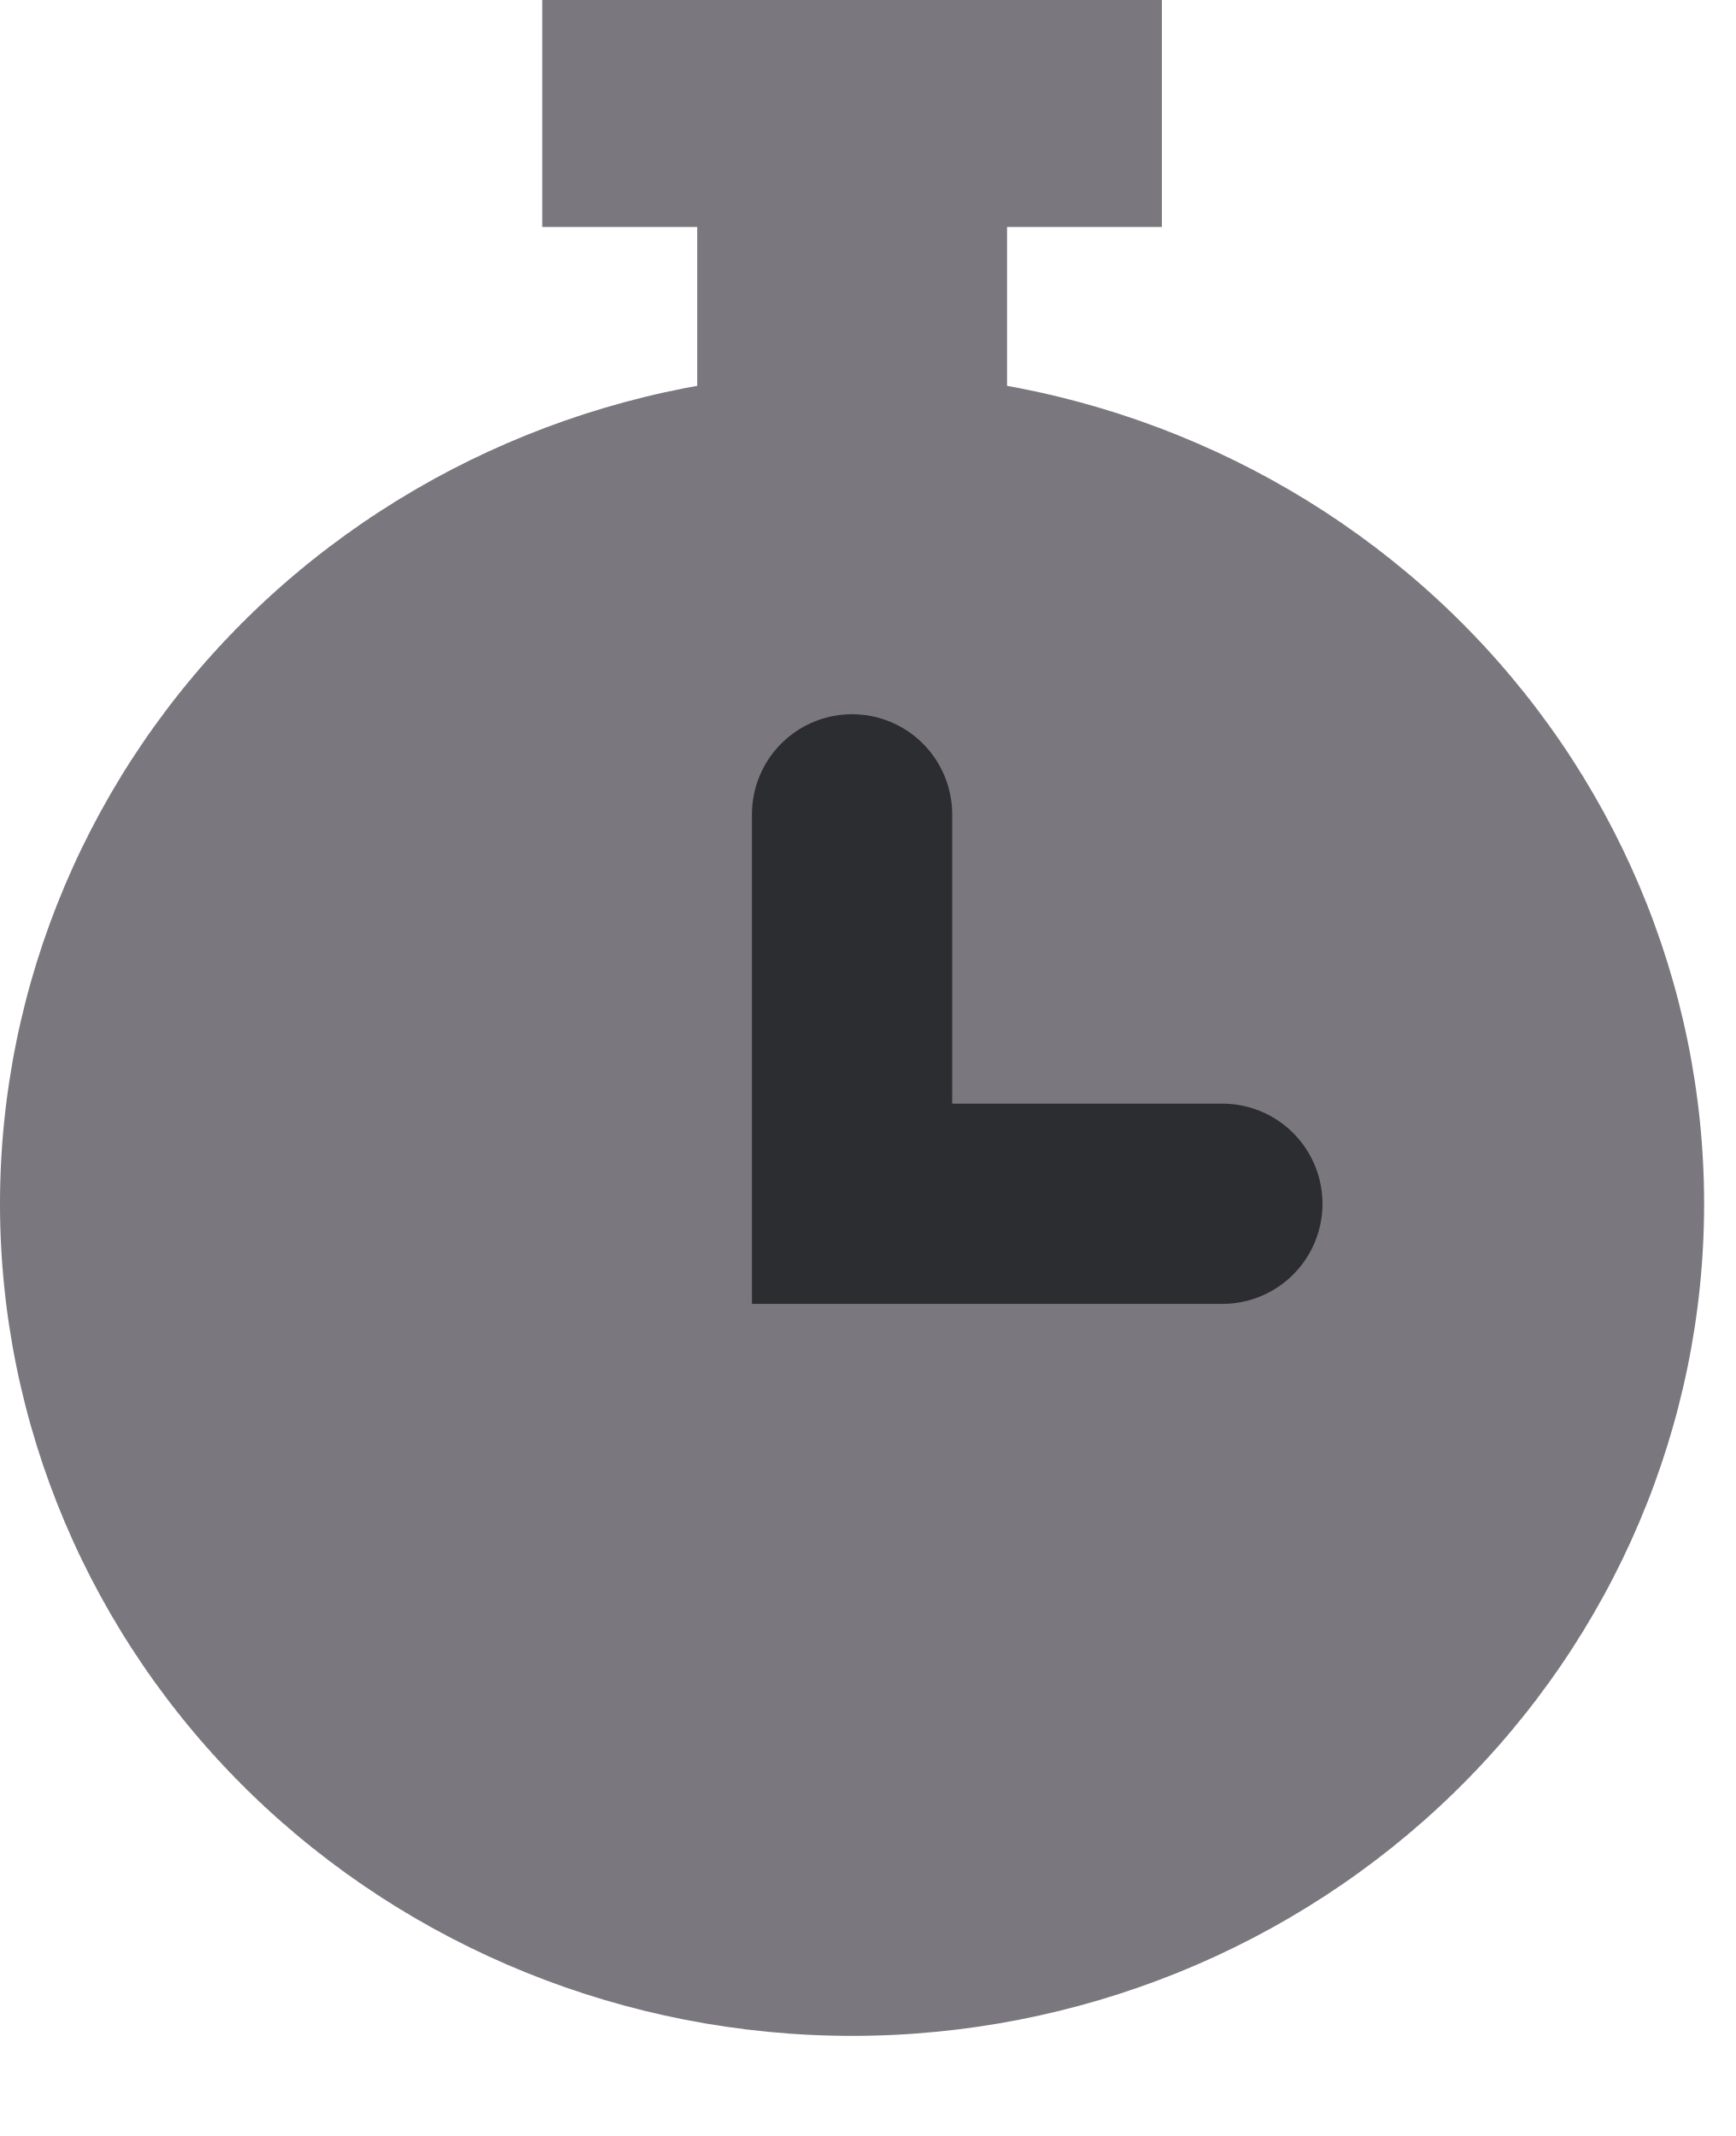
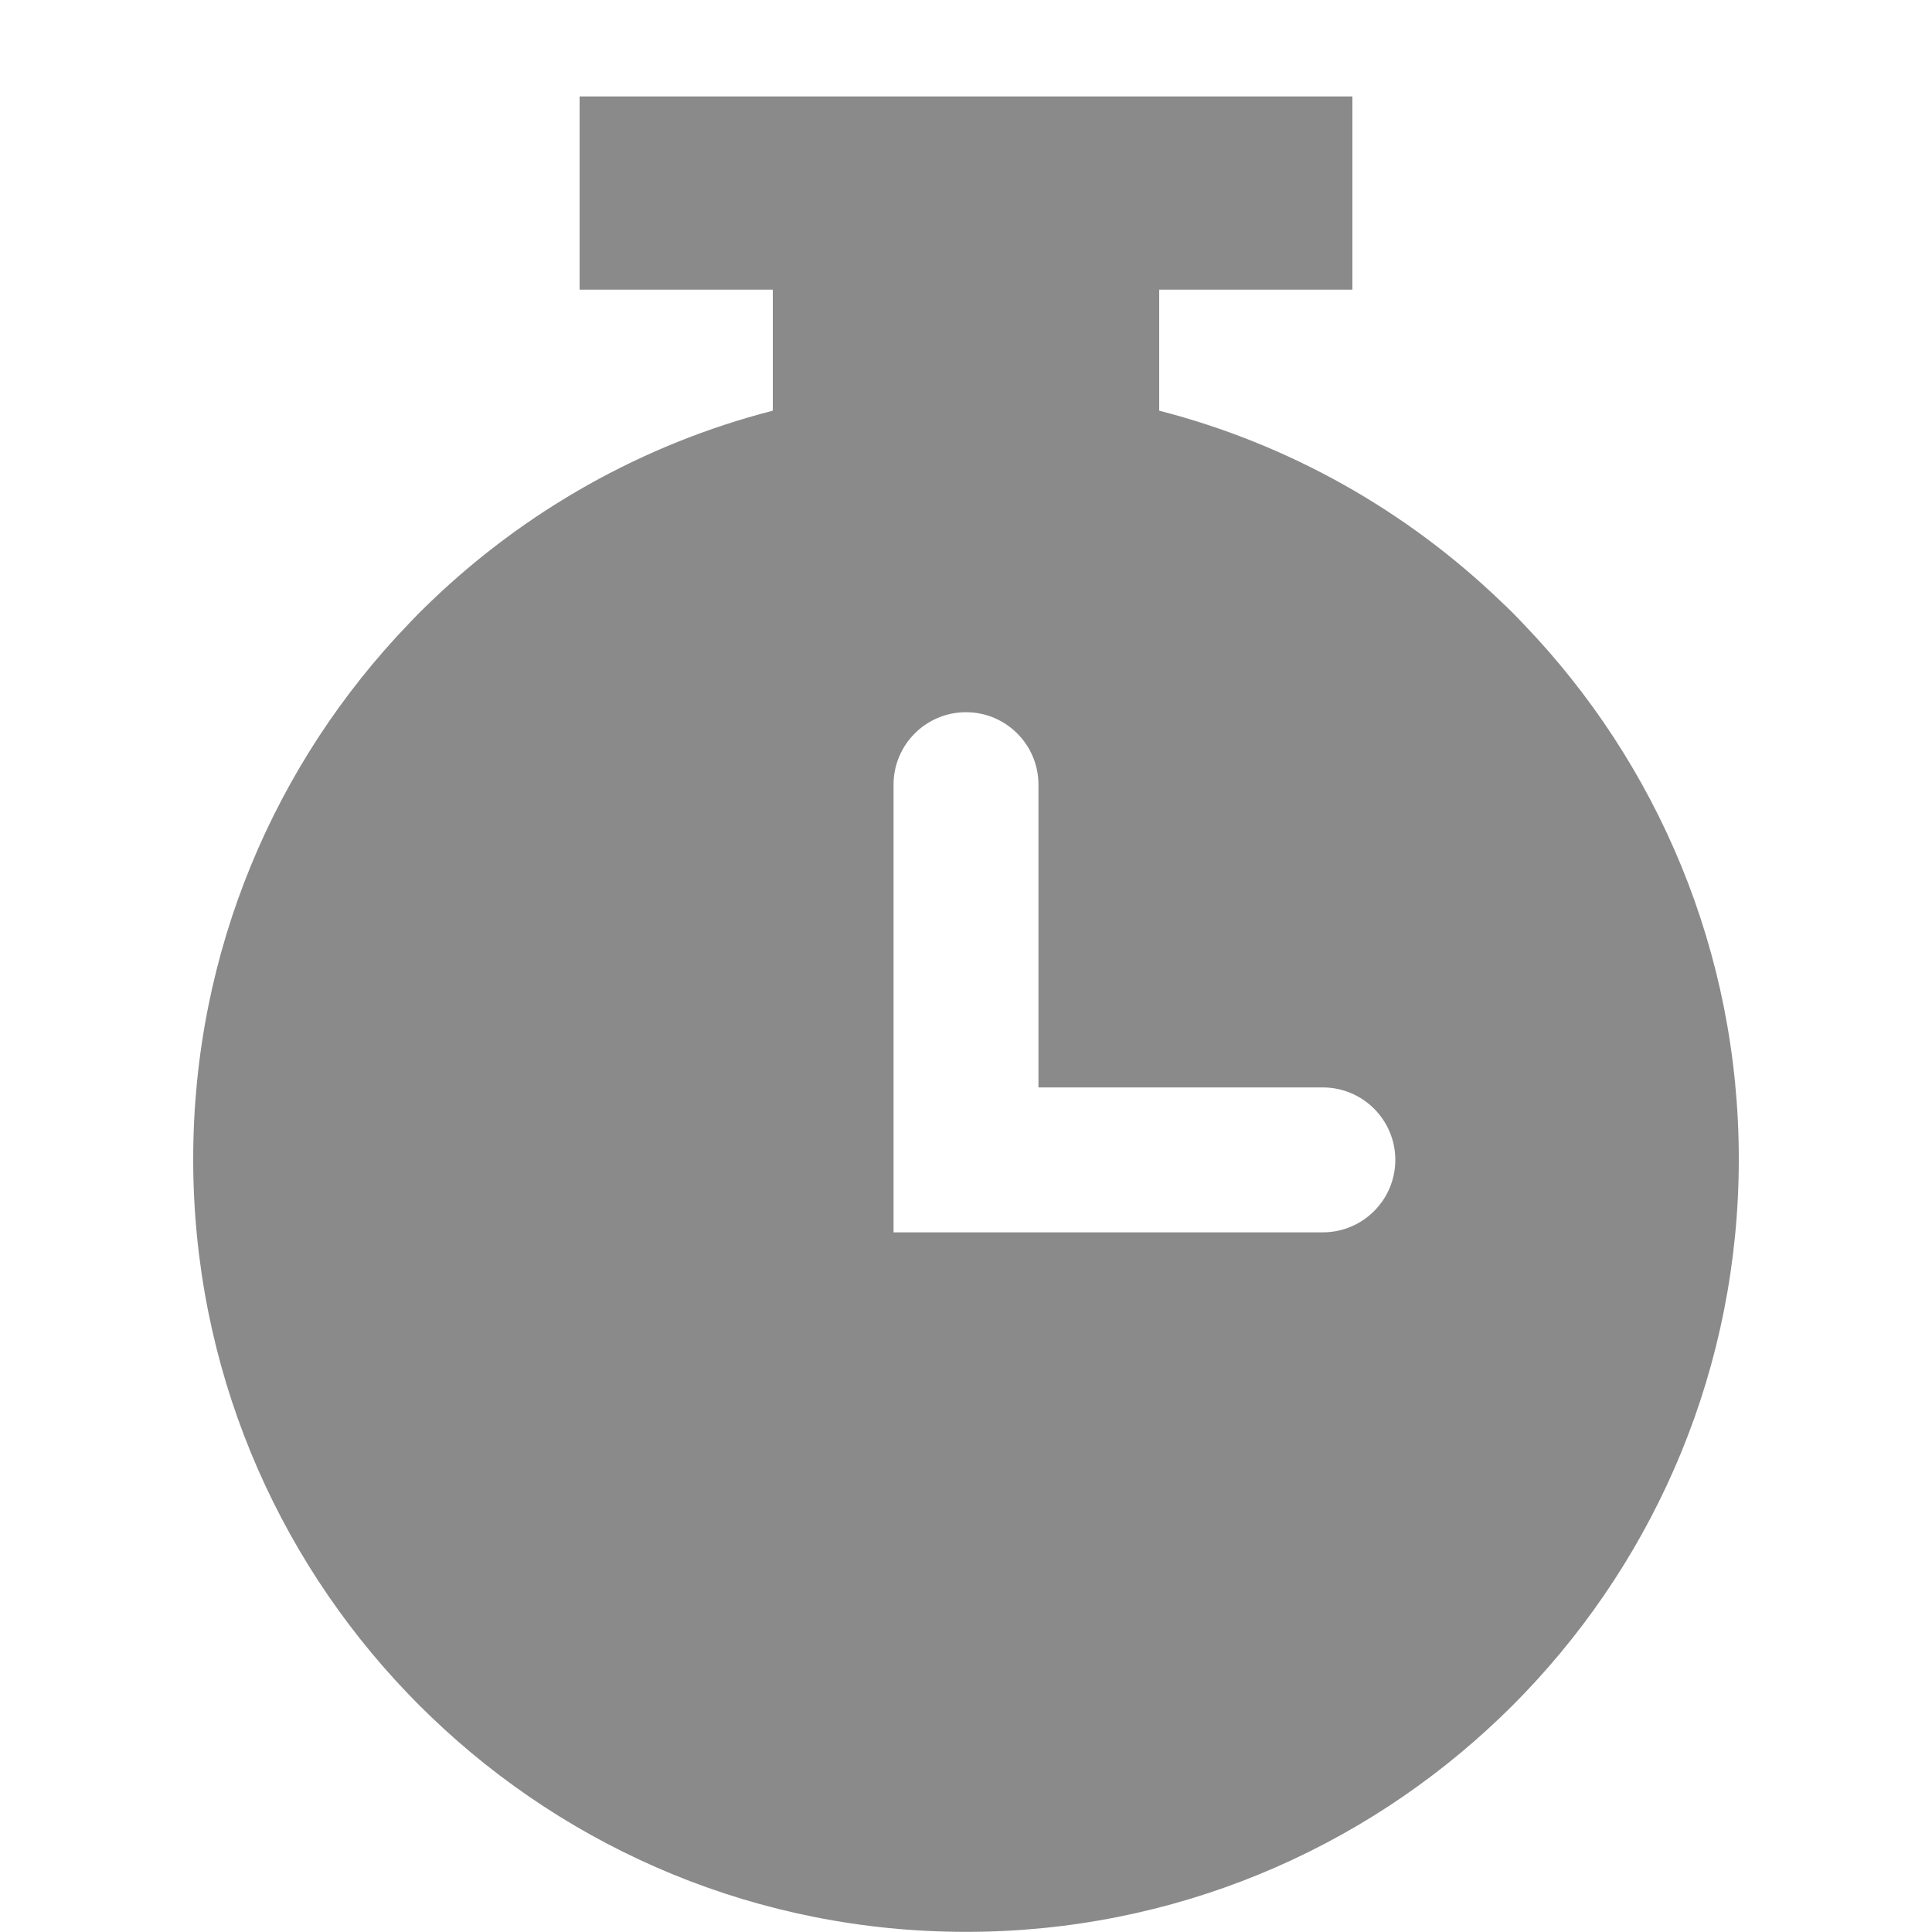
- <svg xmlns="http://www.w3.org/2000/svg" width="13" height="16" viewBox="0 0 13 16" fill="none">
-   <circle cx="6.5" cy="9.27" r="5.5" fill="#7A787E" />
-   <path d="M6.383 3.919C7.768 3.919 9.096 4.456 10.076 5.413C11.055 6.369 11.605 7.666 11.605 9.018C11.605 10.37 11.055 11.667 10.076 12.623C9.096 13.579 7.768 14.117 6.383 14.117C4.998 14.117 3.67 13.579 2.69 12.623C1.711 11.667 1.161 10.37 1.161 9.018C1.161 7.666 1.711 6.369 2.69 5.413C3.67 4.456 4.998 3.919 6.383 3.919ZM6.383 2.786C4.69 2.786 3.067 3.443 1.869 4.611C0.672 5.78 0 7.365 0 9.018C0 10.671 0.672 12.256 1.869 13.425C3.067 14.593 4.69 15.25 6.383 15.25C8.076 15.25 9.699 14.593 10.896 13.425C12.093 12.256 12.766 10.671 12.766 9.018C12.766 7.365 12.093 5.78 10.896 4.611C9.699 3.443 8.076 2.786 6.383 2.786Z" fill="#7A787E" />
-   <path d="M8.704 0H4.062V1.7H8.704V0Z" fill="#7A787E" />
-   <path d="M7.544 1.653H5.223V3.353H7.544V1.653Z" fill="#7A787E" />
-   <path d="M6.383 6.1V9.017H9.157" stroke="#2C2D31" stroke-width="1.5" stroke-miterlimit="10" stroke-linecap="round" />
+ <svg xmlns="http://www.w3.org/2000/svg" width="14" height="14" viewBox="0 0 14 14" fill="none">
+   <path fill-rule="evenodd" clip-rule="evenodd" d="M9.8 0.699H4.2V2.099H5.6V2.976C4.654 3.219 3.804 3.704 3.121 4.36C3.094 4.386 3.067 4.413 3.04 4.439C3.013 4.467 2.986 4.494 2.96 4.522C1.994 5.528 1.4 6.894 1.4 8.399C1.4 9.903 1.992 11.268 2.957 12.274C2.984 12.302 3.012 12.331 3.04 12.359C3.067 12.386 3.095 12.413 3.123 12.44C4.129 13.406 5.495 13.999 7 13.999C8.503 13.999 9.868 13.407 10.874 12.443C10.903 12.415 10.932 12.387 10.96 12.359C10.989 12.33 11.018 12.3 11.046 12.271C12.009 11.265 12.6 9.901 12.6 8.399C12.6 6.896 12.008 5.531 11.043 4.525C11.016 4.496 10.988 4.468 10.96 4.439C10.933 4.412 10.905 4.385 10.877 4.359C10.194 3.703 9.346 3.219 8.4 2.976V2.099H9.8V0.699ZM7 5.161C7.29 5.161 7.525 5.396 7.525 5.686V7.88H9.586C9.875 7.88 10.111 8.115 10.111 8.405C10.111 8.695 9.875 8.93 9.586 8.93H6.475V5.686C6.475 5.396 6.71 5.161 7 5.161Z" fill="#8A8A8A" />
</svg>
